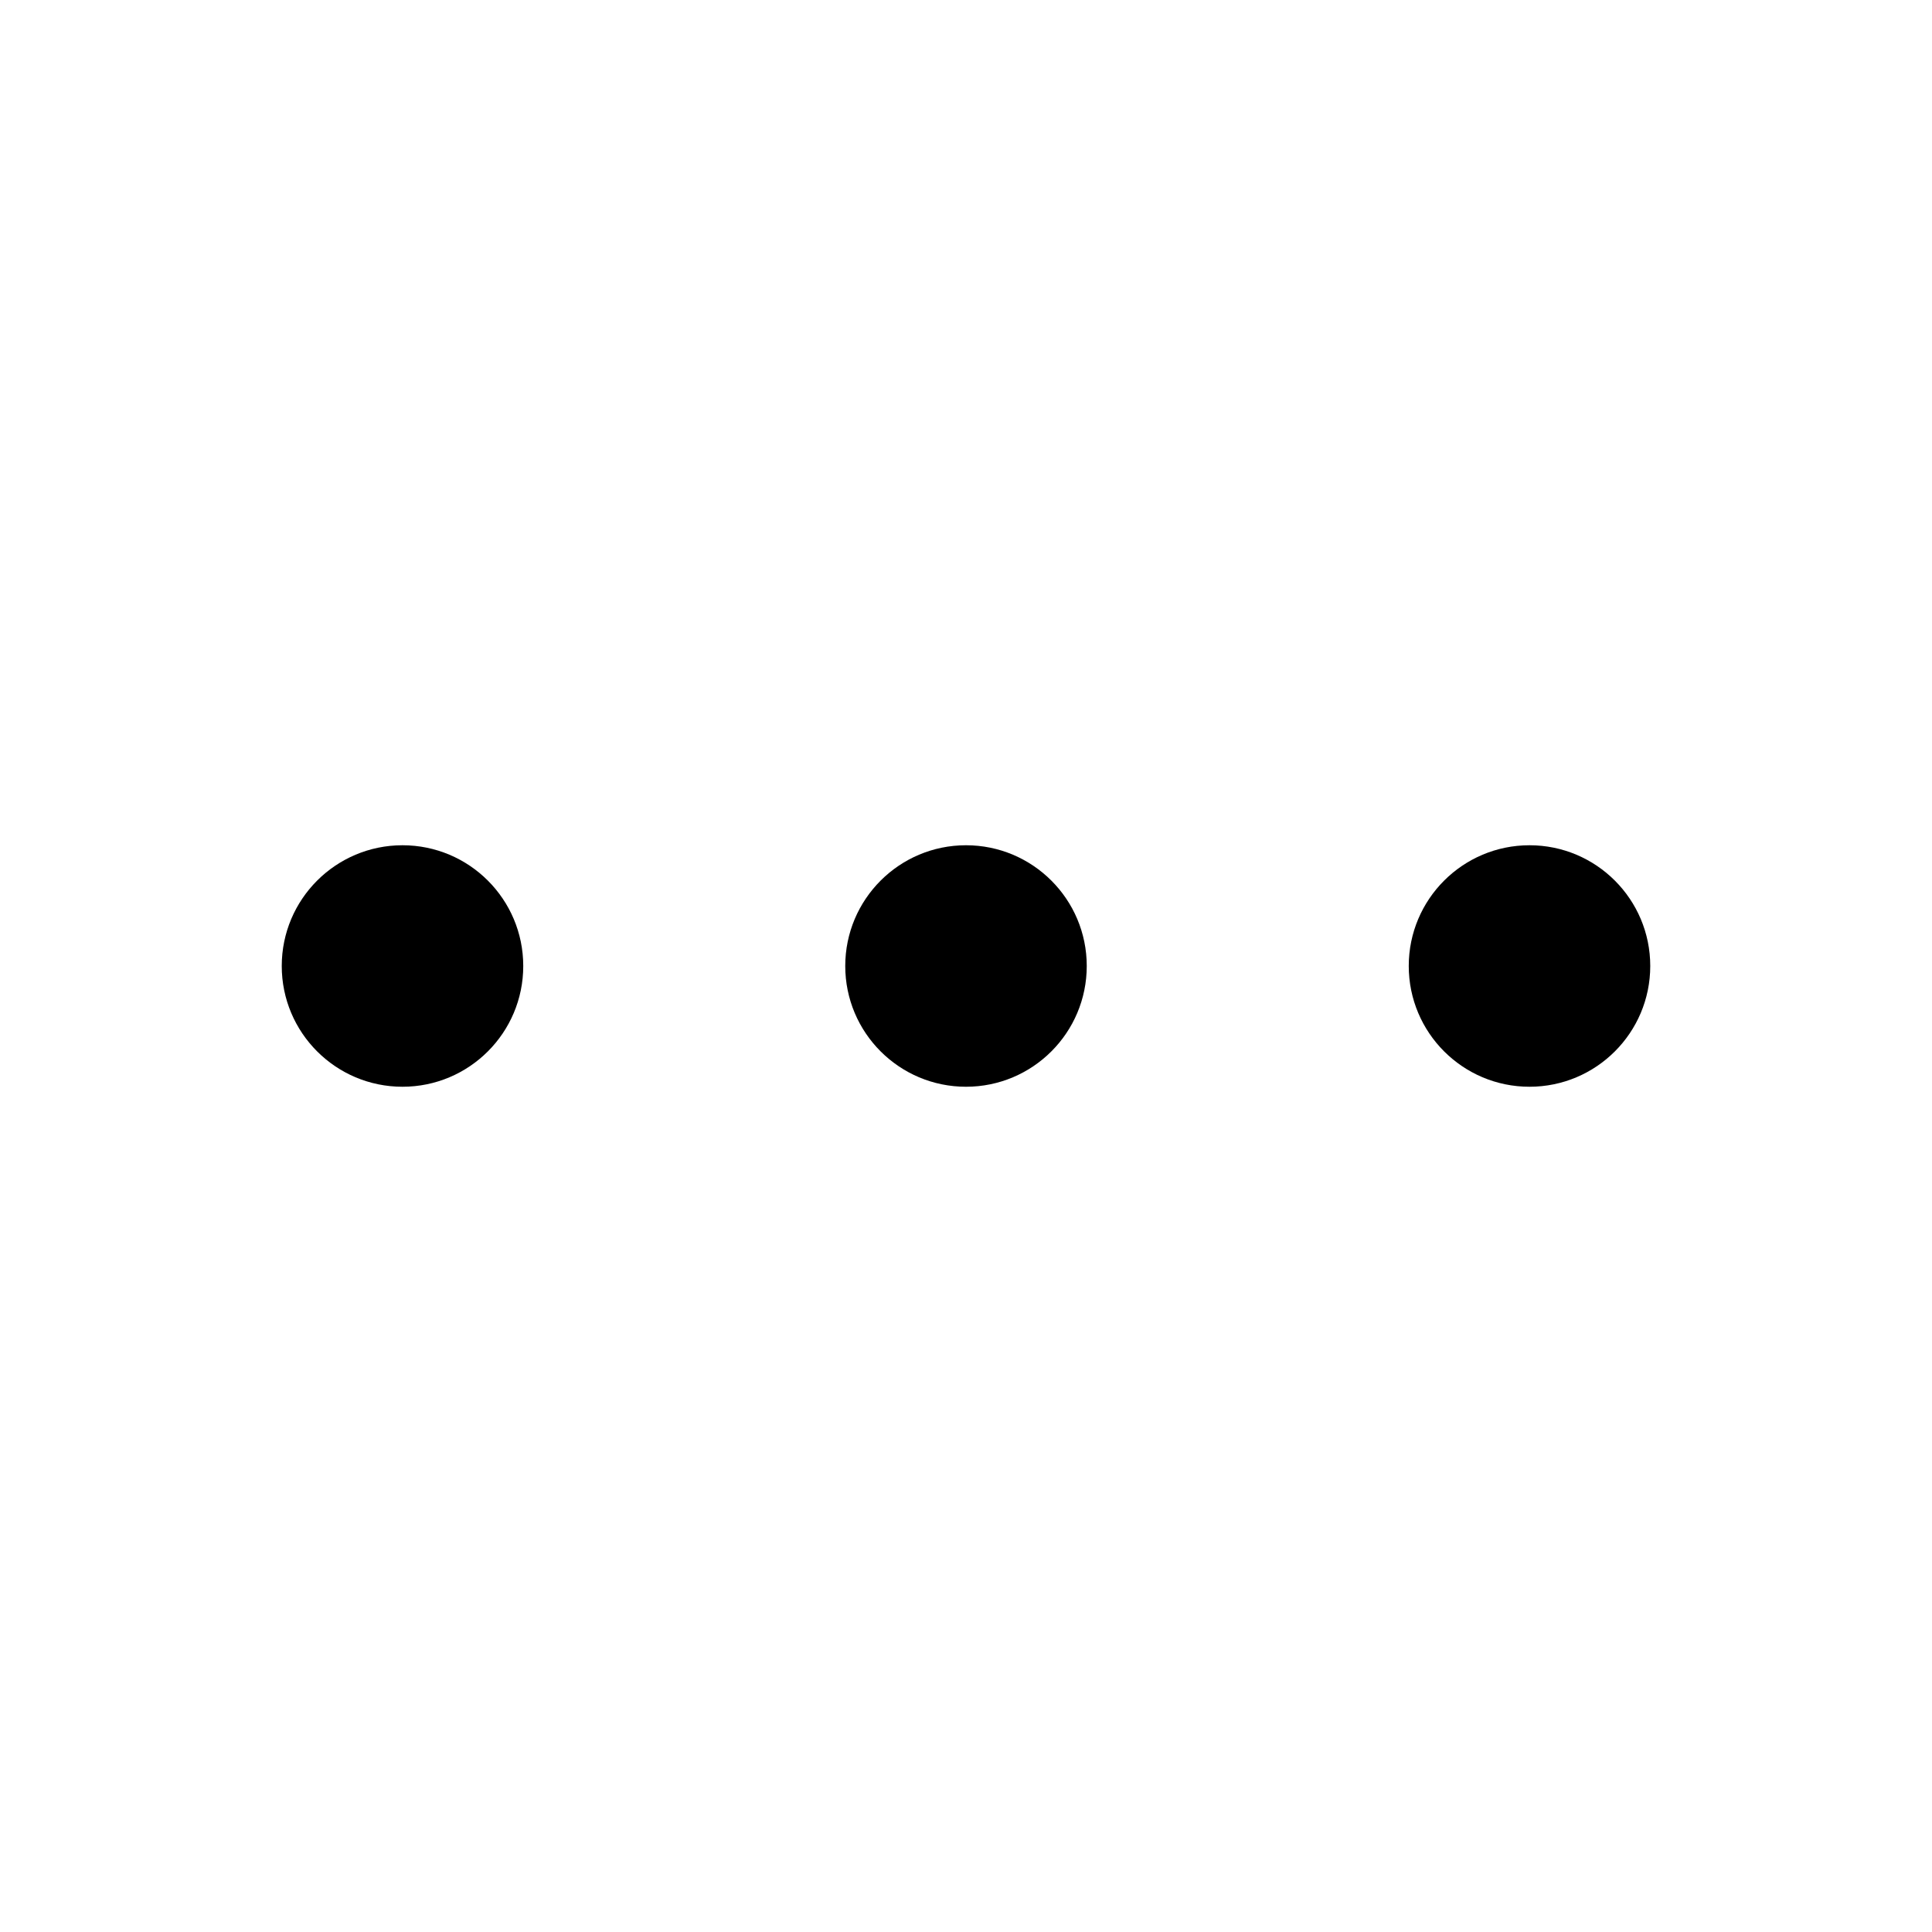
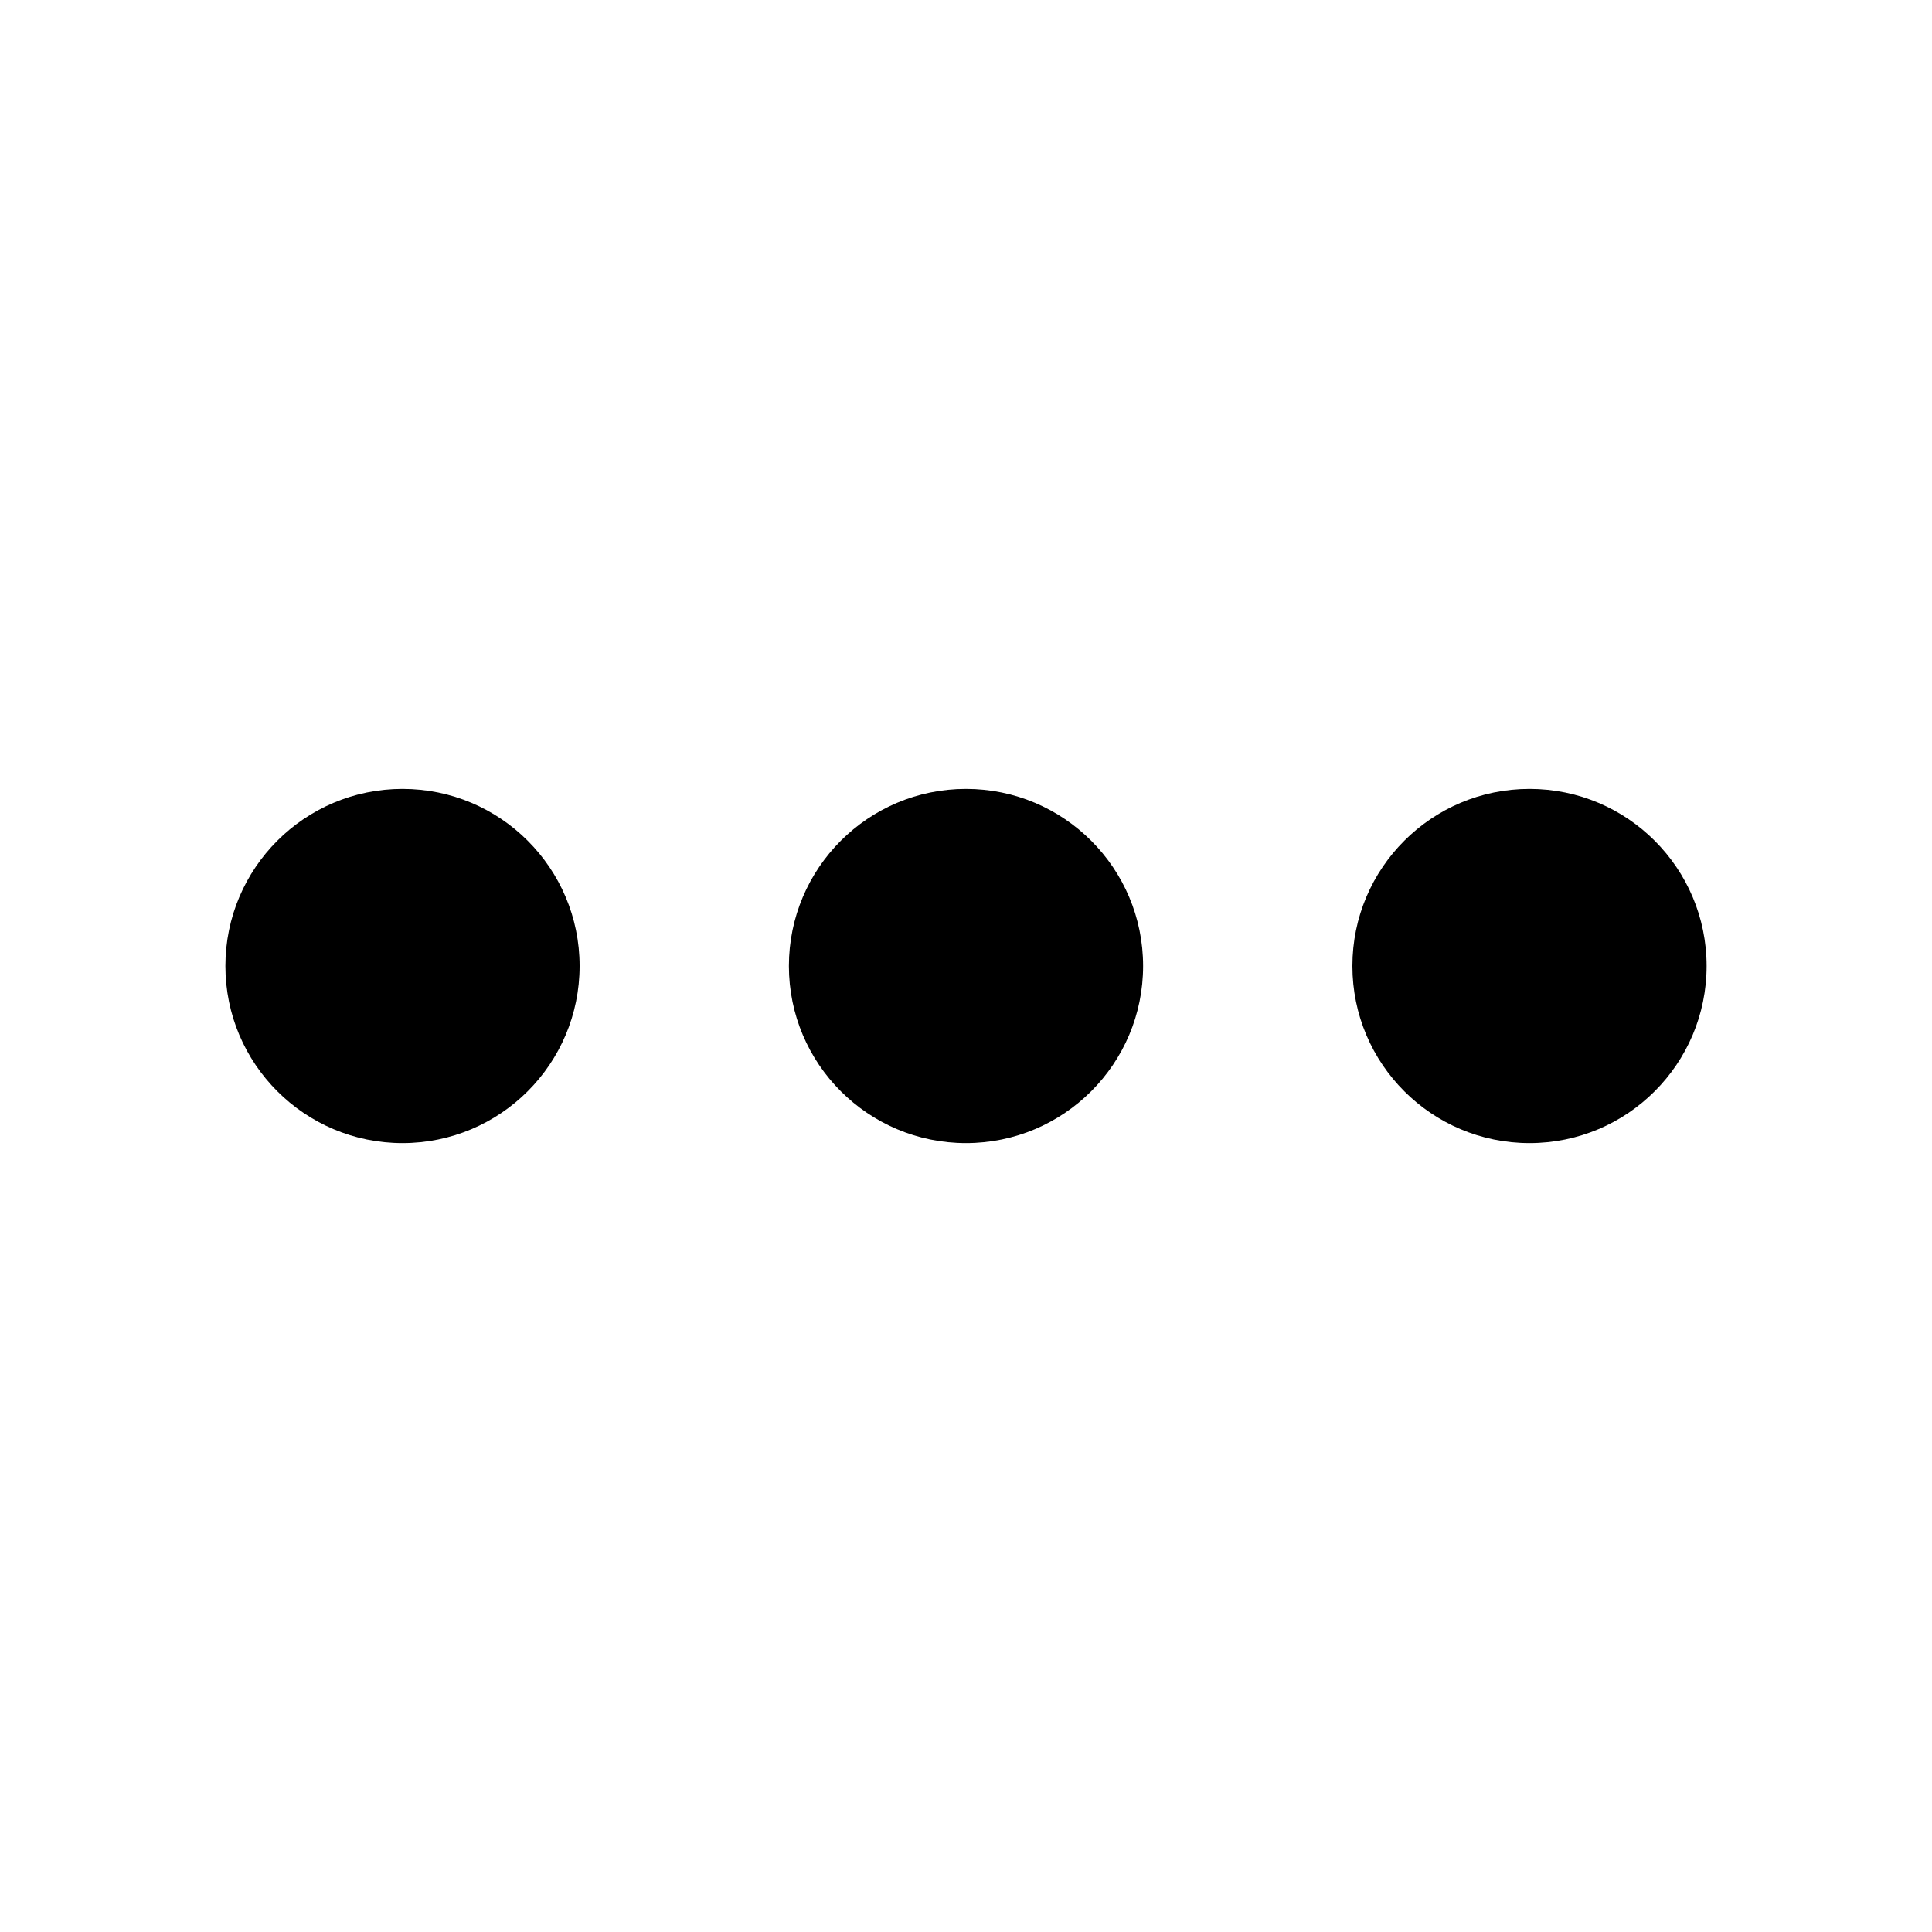
<svg xmlns="http://www.w3.org/2000/svg" viewBox="0 0 24 24">
-   <path d="M3.5 12 A1.5 1.5 0 1 0 6.5 12 A1.5 1.5 0 1 0 3.5 12 Z" fill="currentColor" stroke="currentColor" stroke-width="0" stroke-linecap="round" stroke-linejoin="round" />
-   <path d="M10.5 12 A1.5 1.5 0 1 0 13.5 12 A1.5 1.5 0 1 0 10.5 12 Z" fill="currentColor" stroke="currentColor" stroke-width="0" stroke-linecap="round" stroke-linejoin="round" />
-   <path d="M17.5 12 A1.5 1.5 0 1 0 20.5 12 A1.5 1.5 0 1 0 17.5 12 Z" fill="currentColor" stroke="currentColor" stroke-width="0" stroke-linecap="round" stroke-linejoin="round" />
+   <path d="M2.8 12 A2.2 2.2 0 1 0 7.2 12 A2.2 2.2 0 1 0 2.8 12 Z" fill="currentColor" stroke="currentColor" stroke-width="0" stroke-linecap="round" stroke-linejoin="round" />
+   <path d="M9.8 12 A2.2 2.2 0 1 0 14.2 12 A2.2 2.2 0 1 0 9.8 12 Z" fill="currentColor" stroke="currentColor" stroke-width="0" stroke-linecap="round" stroke-linejoin="round" />
+   <path d="M16.8 12 A2.2 2.2 0 1 0 21.2 12 A2.2 2.2 0 1 0 16.8 12 Z" fill="currentColor" stroke="currentColor" stroke-width="0" stroke-linecap="round" stroke-linejoin="round" />
</svg>
